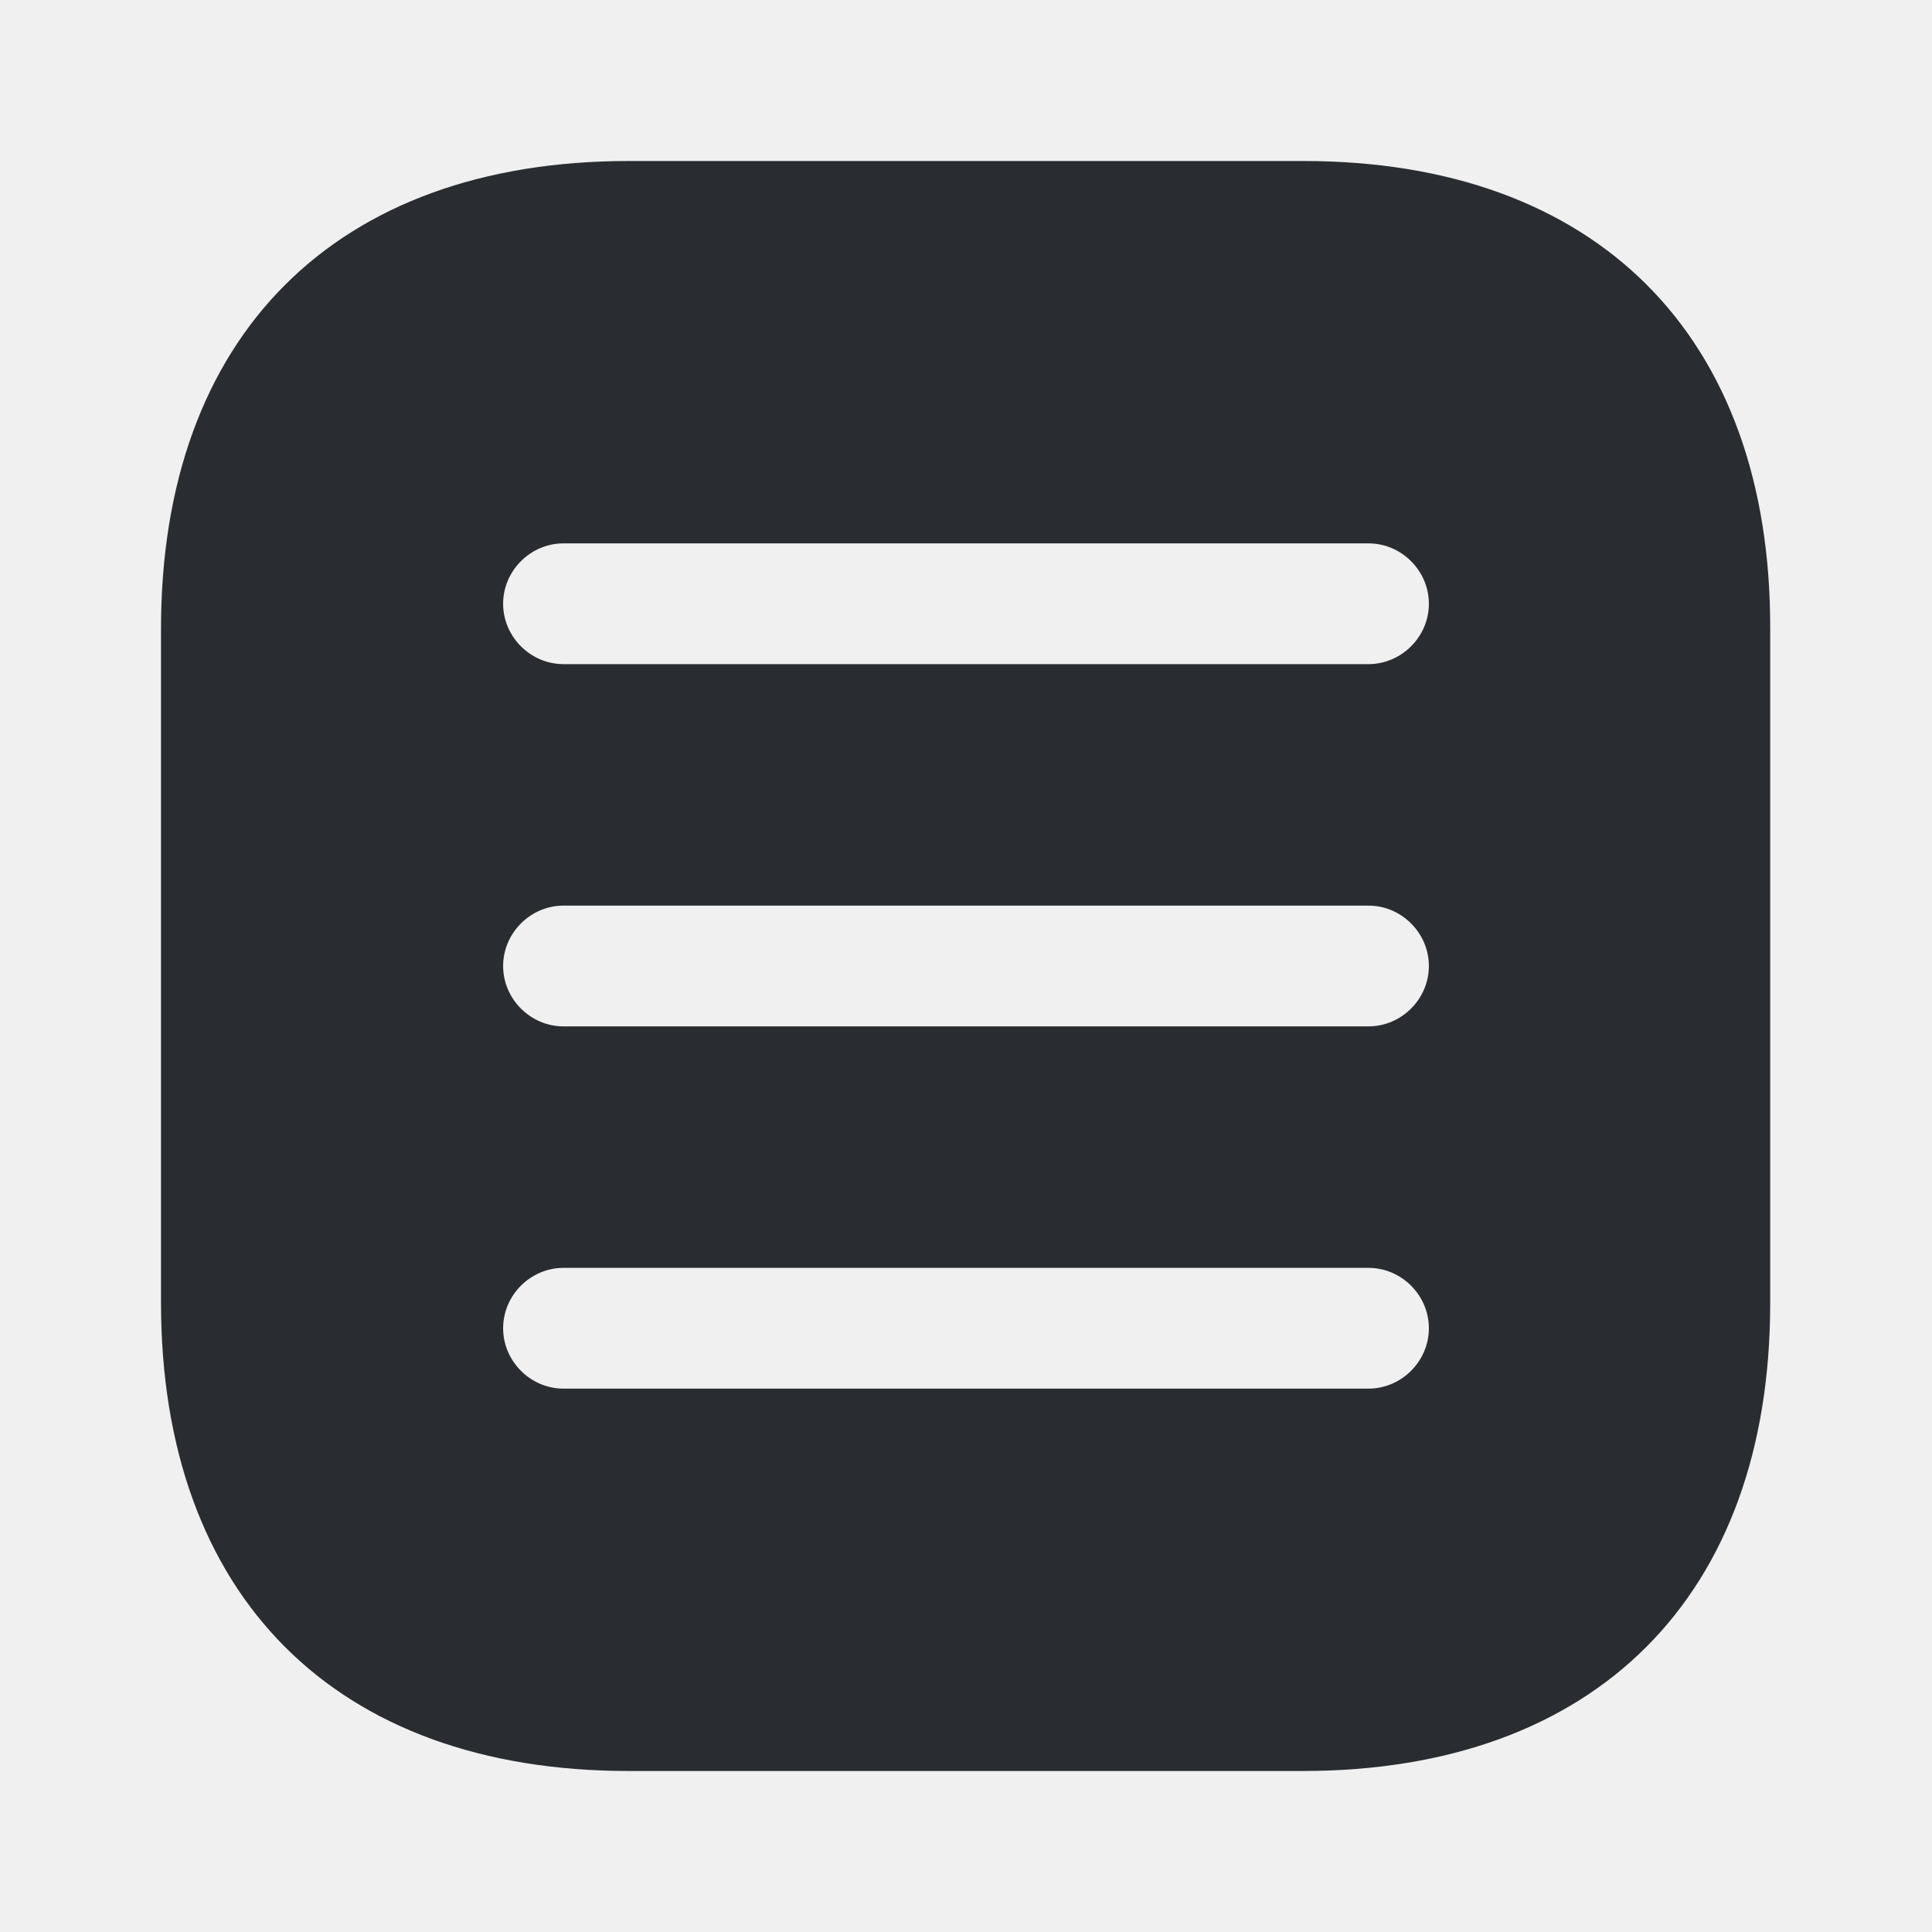
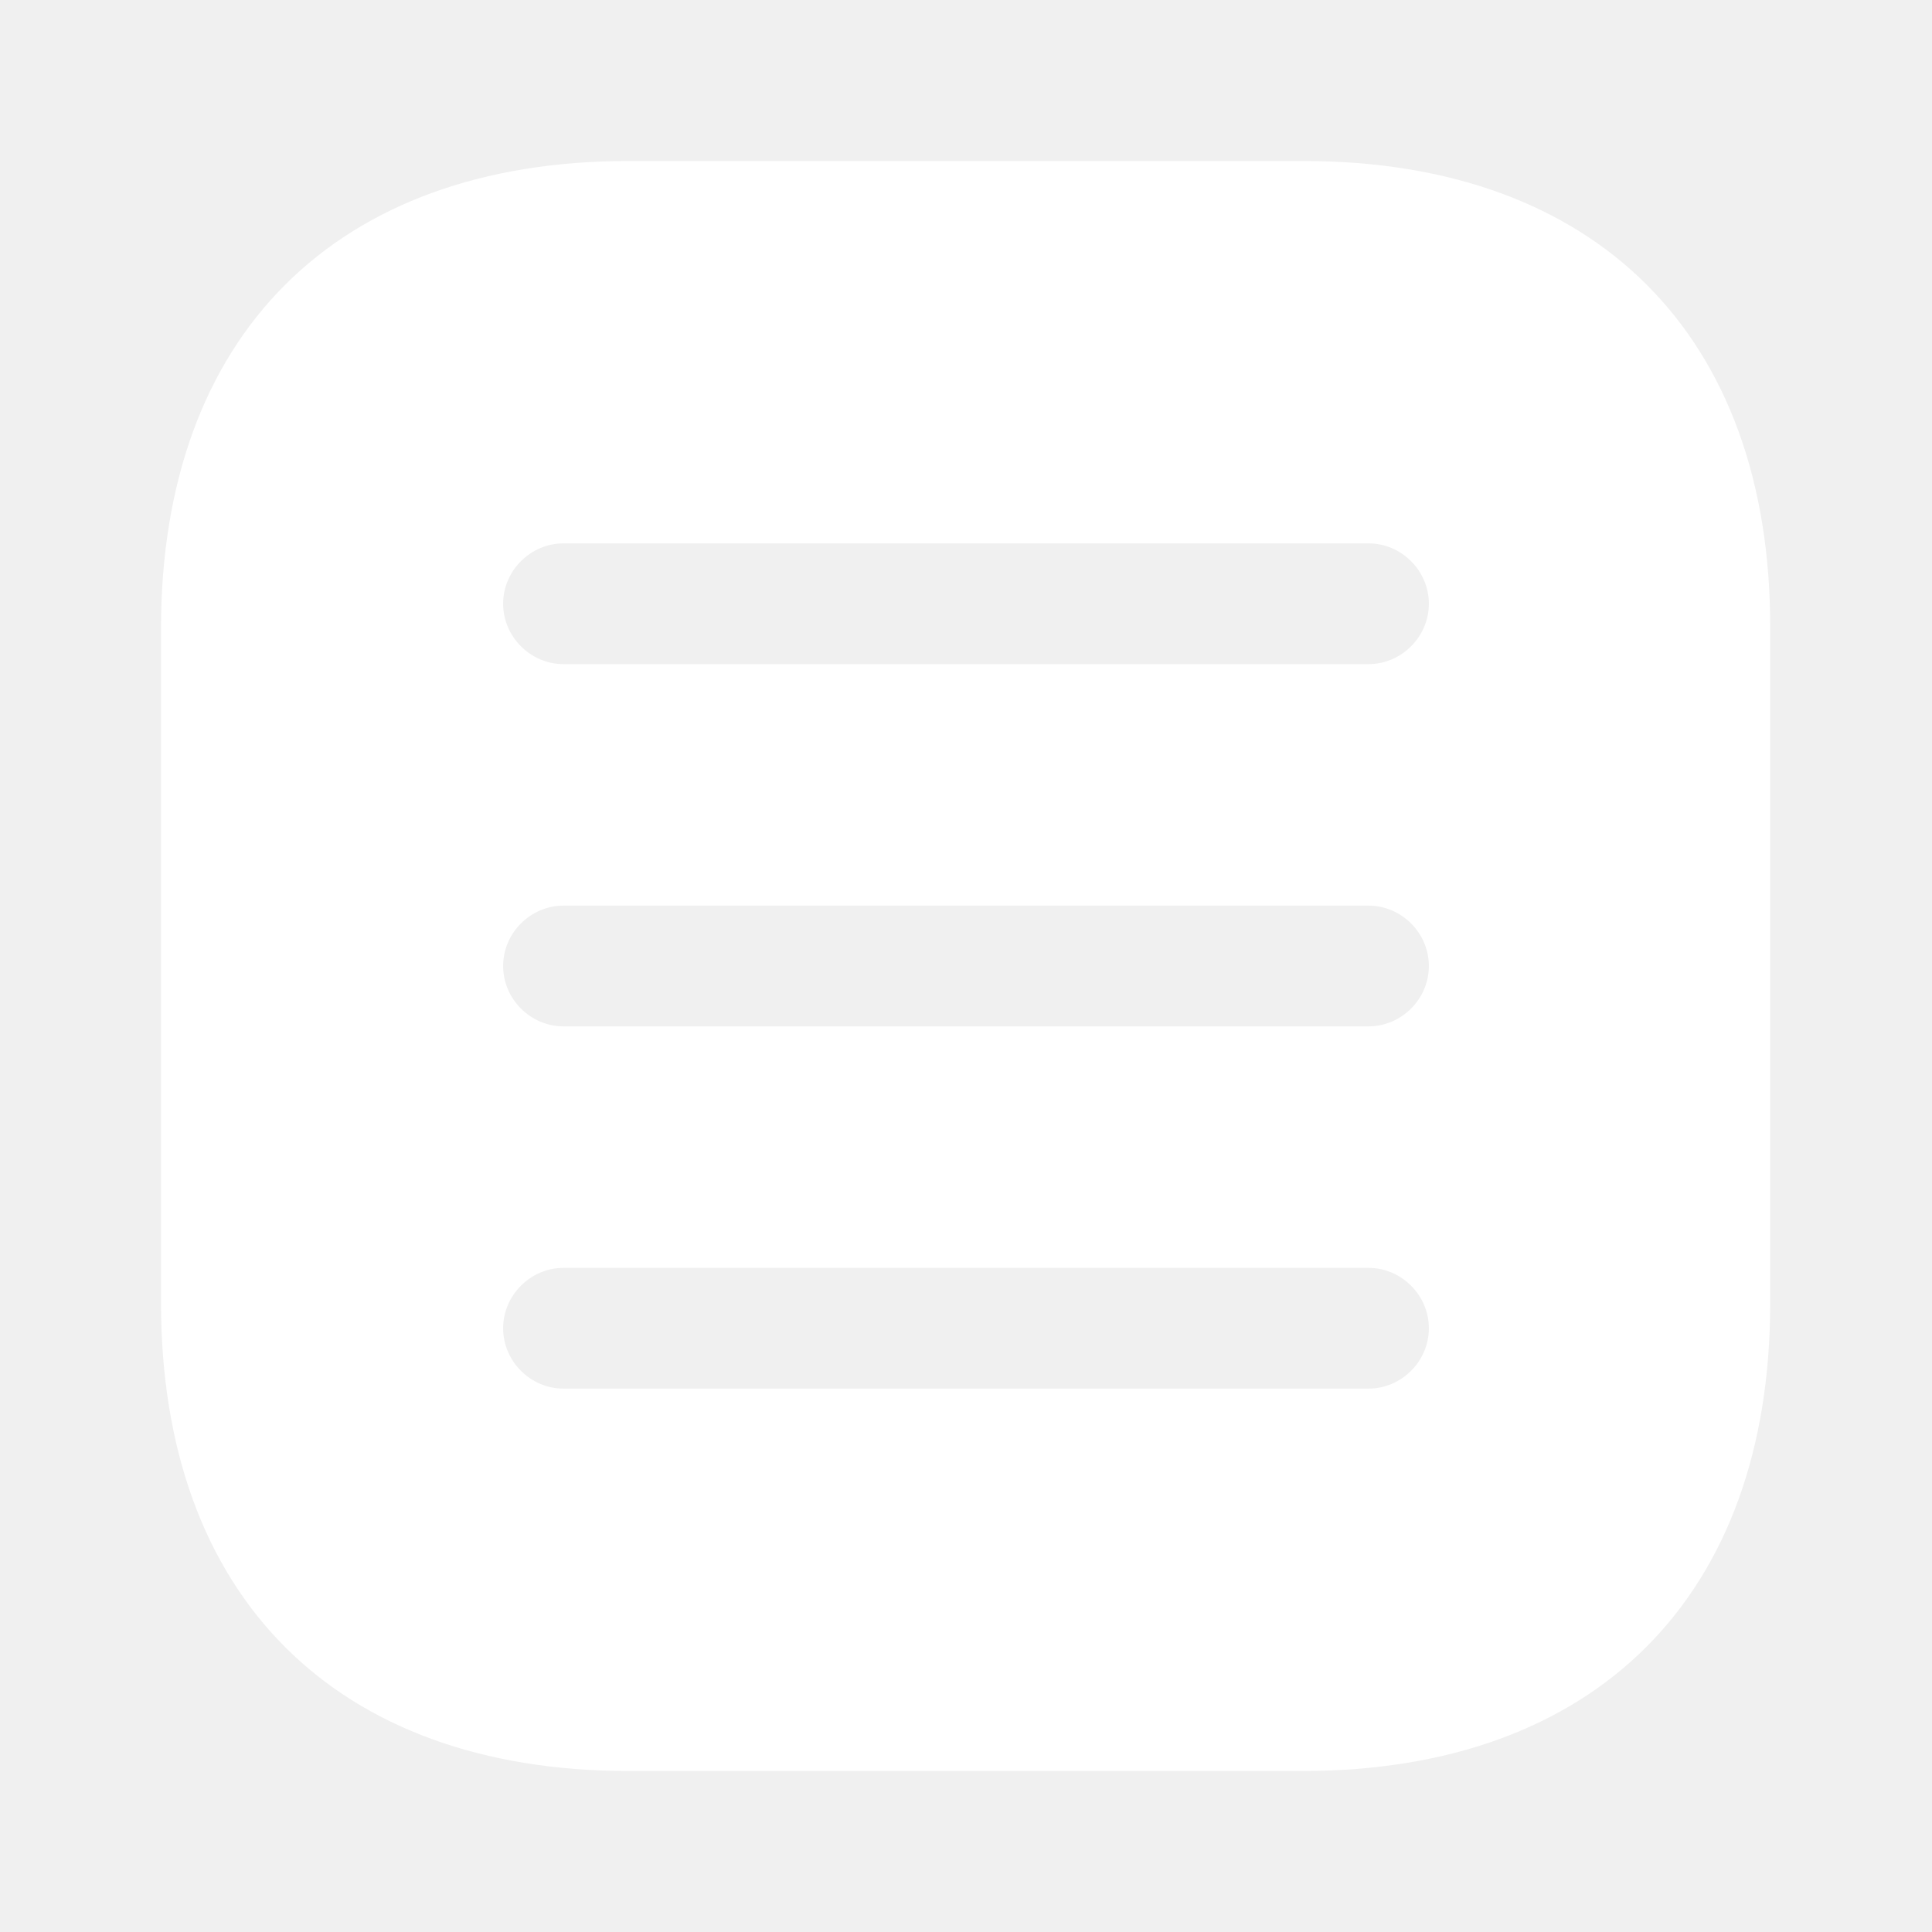
<svg xmlns="http://www.w3.org/2000/svg" width="800px" height="800px" viewBox="0 0 24 24" fill="none">
-   <path d="M16.19 2H7.81C4.17 2 2 4.17 2 7.81V16.18C2 19.83 4.17 22 7.81 22H16.18C19.82 22 21.99 19.83 21.99 16.19V7.81C22 4.17 19.83 2 16.19 2ZM17 17.25H7C6.59 17.25 6.25 16.91 6.25 16.5C6.25 16.09 6.59 15.75 7 15.75H17C17.41 15.75 17.75 16.09 17.75 16.5C17.75 16.91 17.41 17.25 17 17.25ZM17 12.75H7C6.59 12.75 6.25 12.41 6.25 12C6.25 11.59 6.59 11.25 7 11.25H17C17.41 11.25 17.75 11.59 17.75 12C17.75 12.41 17.41 12.75 17 12.75ZM17 8.25H7C6.59 8.25 6.25 7.91 6.25 7.5C6.25 7.09 6.59 6.75 7 6.75H17C17.41 6.75 17.75 7.09 17.75 7.5C17.75 7.91 17.41 8.25 17 8.25Z" fill="#292D32" />
+   <path d="M16.19 2H7.81C4.17 2 2 4.17 2 7.81V16.18C2 19.83 4.17 22 7.81 22H16.18C19.82 22 21.99 19.83 21.99 16.19V7.81C22 4.17 19.83 2 16.19 2ZM17 17.25H7C6.59 17.25 6.25 16.91 6.25 16.5C6.25 16.09 6.59 15.75 7 15.75H17C17.41 15.75 17.75 16.09 17.75 16.5C17.75 16.91 17.41 17.25 17 17.25ZM17 12.75H7C6.59 12.75 6.25 12.41 6.25 12C6.25 11.59 6.59 11.25 7 11.25H17C17.41 11.25 17.75 11.59 17.75 12C17.75 12.41 17.41 12.75 17 12.75ZM17 8.25H7C6.59 8.25 6.25 7.91 6.25 7.5C6.25 7.09 6.59 6.75 7 6.75H17C17.41 6.75 17.75 7.09 17.75 7.5C17.75 7.91 17.41 8.25 17 8.25Z" fill="#fff" />
</svg>
